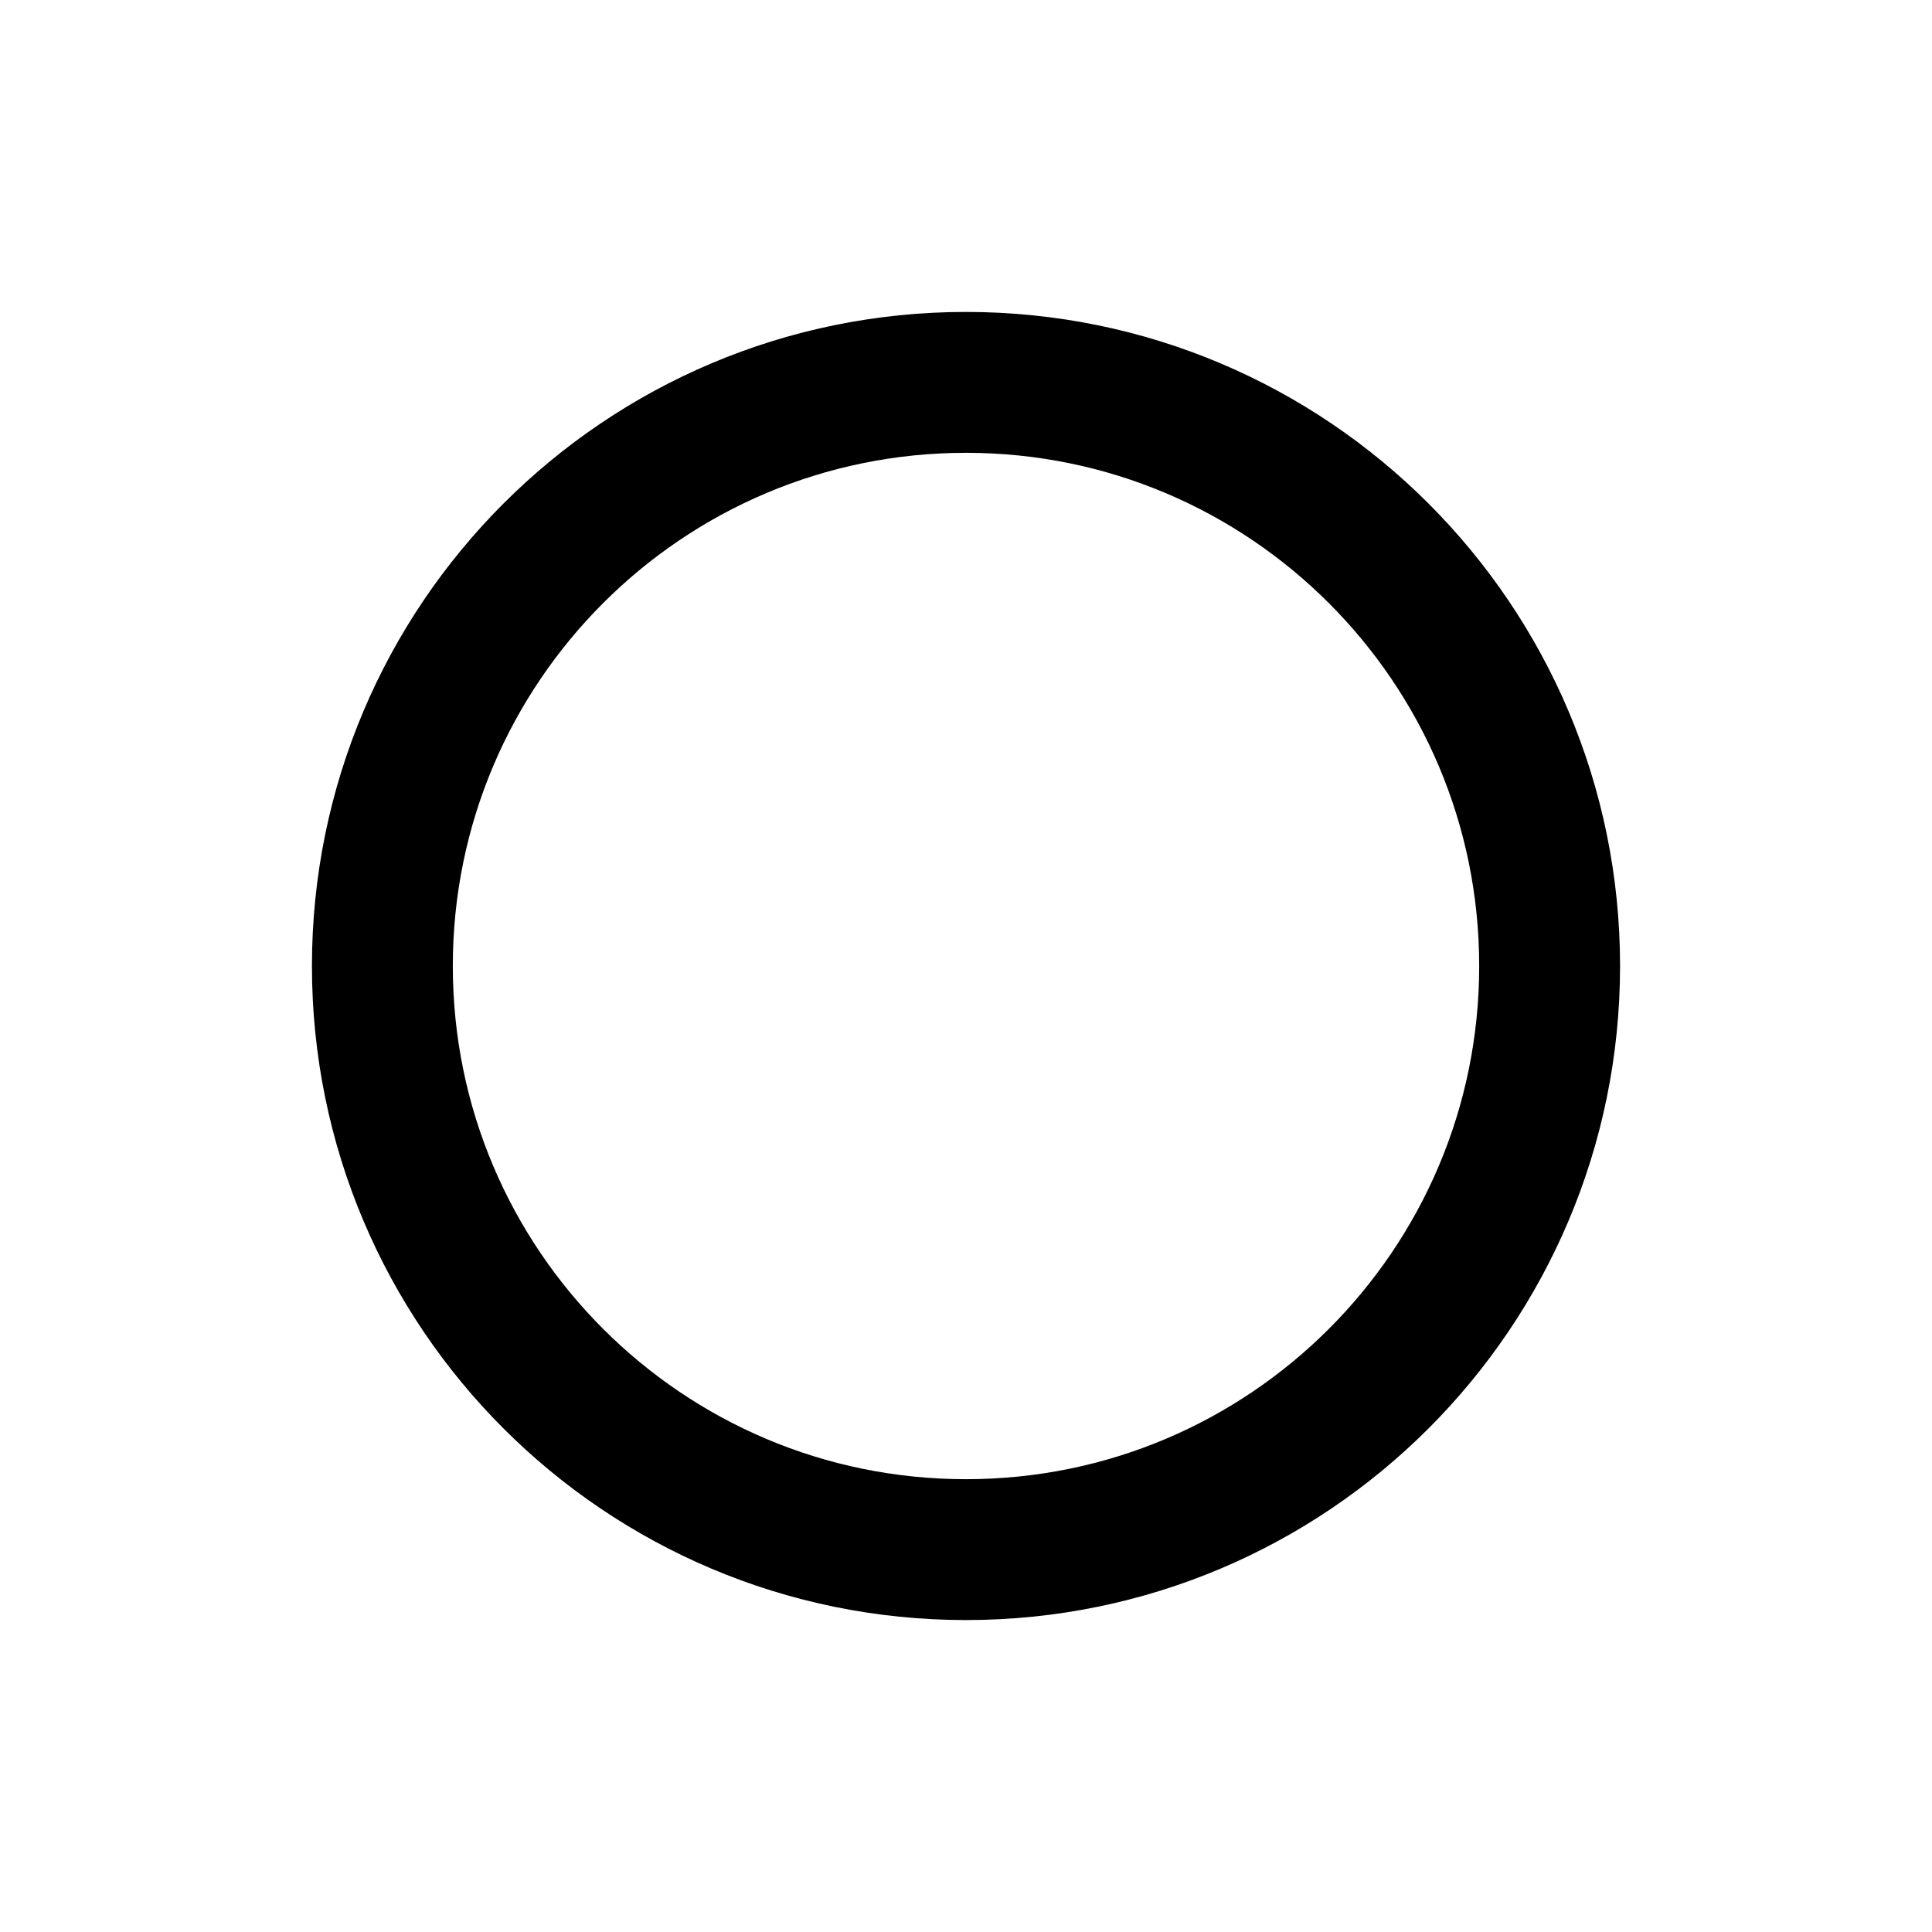
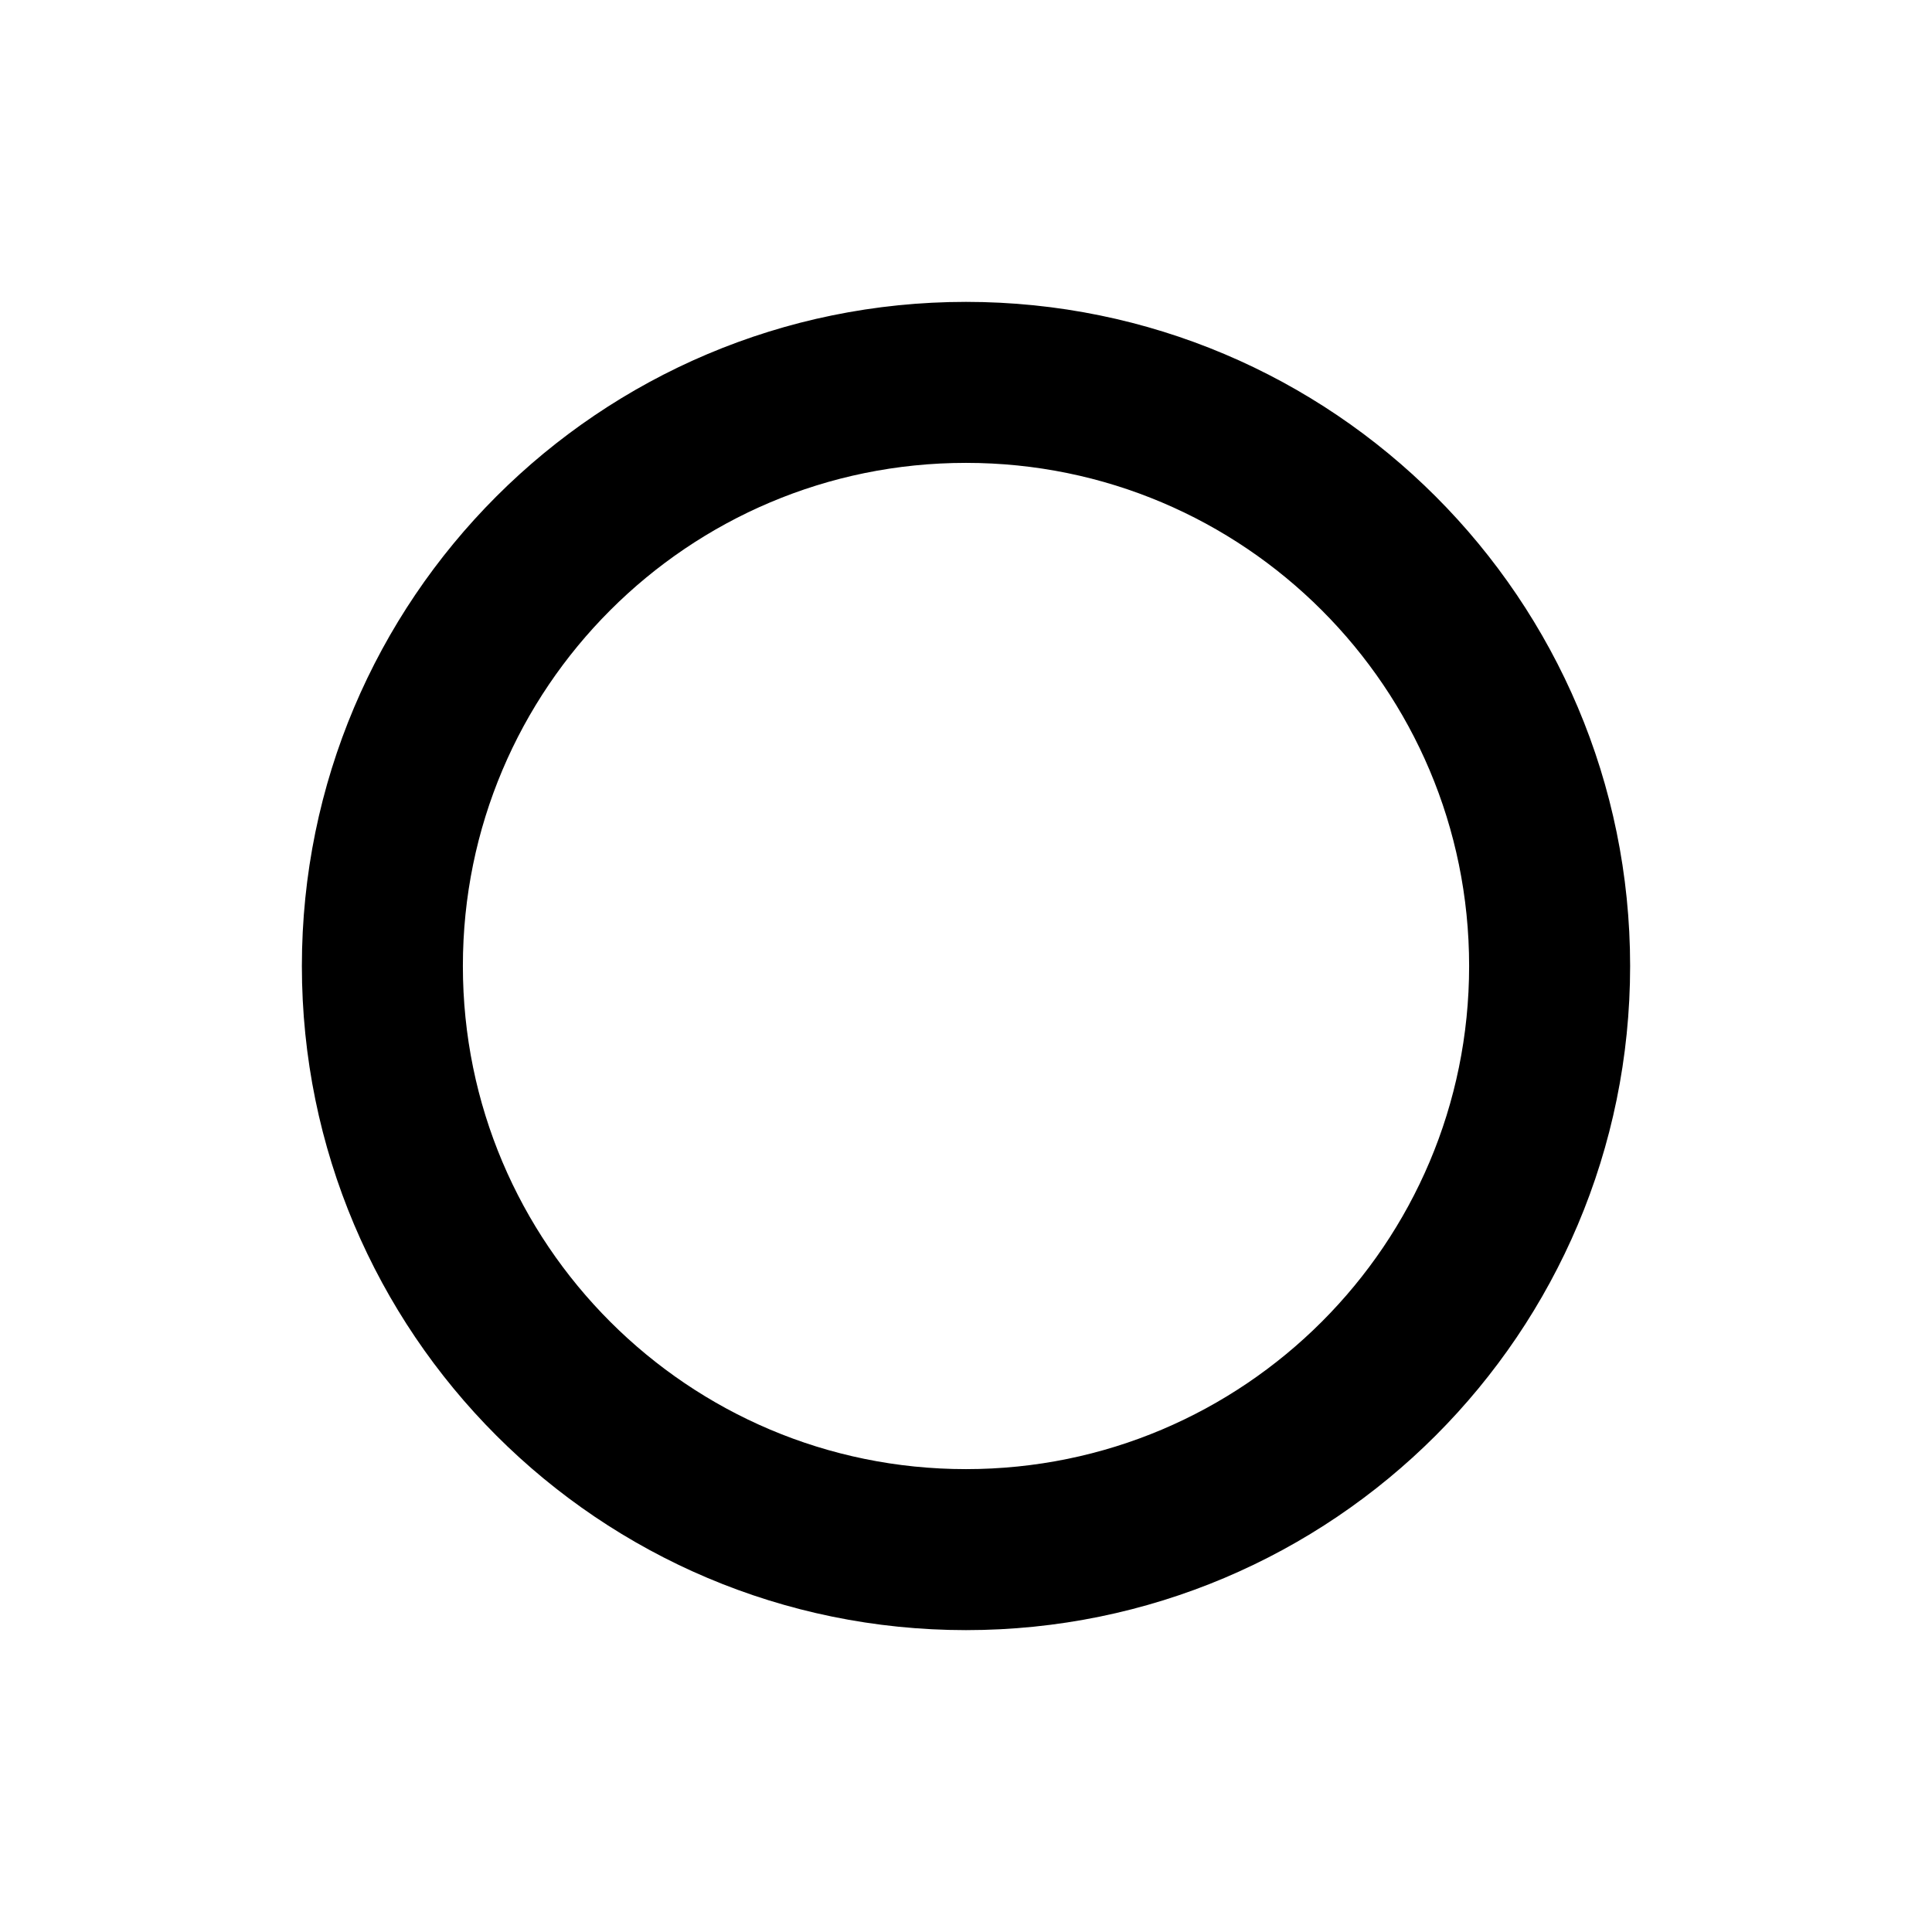
- <svg xmlns="http://www.w3.org/2000/svg" viewBox="0 0 24 24" fill="none" stroke="#000" stroke-width="1.75" stroke-linecap="round" stroke-linejoin="round">
+ <svg xmlns="http://www.w3.org/2000/svg" viewBox="0 0 24 24" fill="none" stroke="#000" stroke-width="2" stroke-linecap="round" stroke-linejoin="round">
  <path d="M12 4.75 A7.25 7.25 0 1 1 12 19.25 A7.25 7.25 0 1 1 12 4.75" />
</svg>
